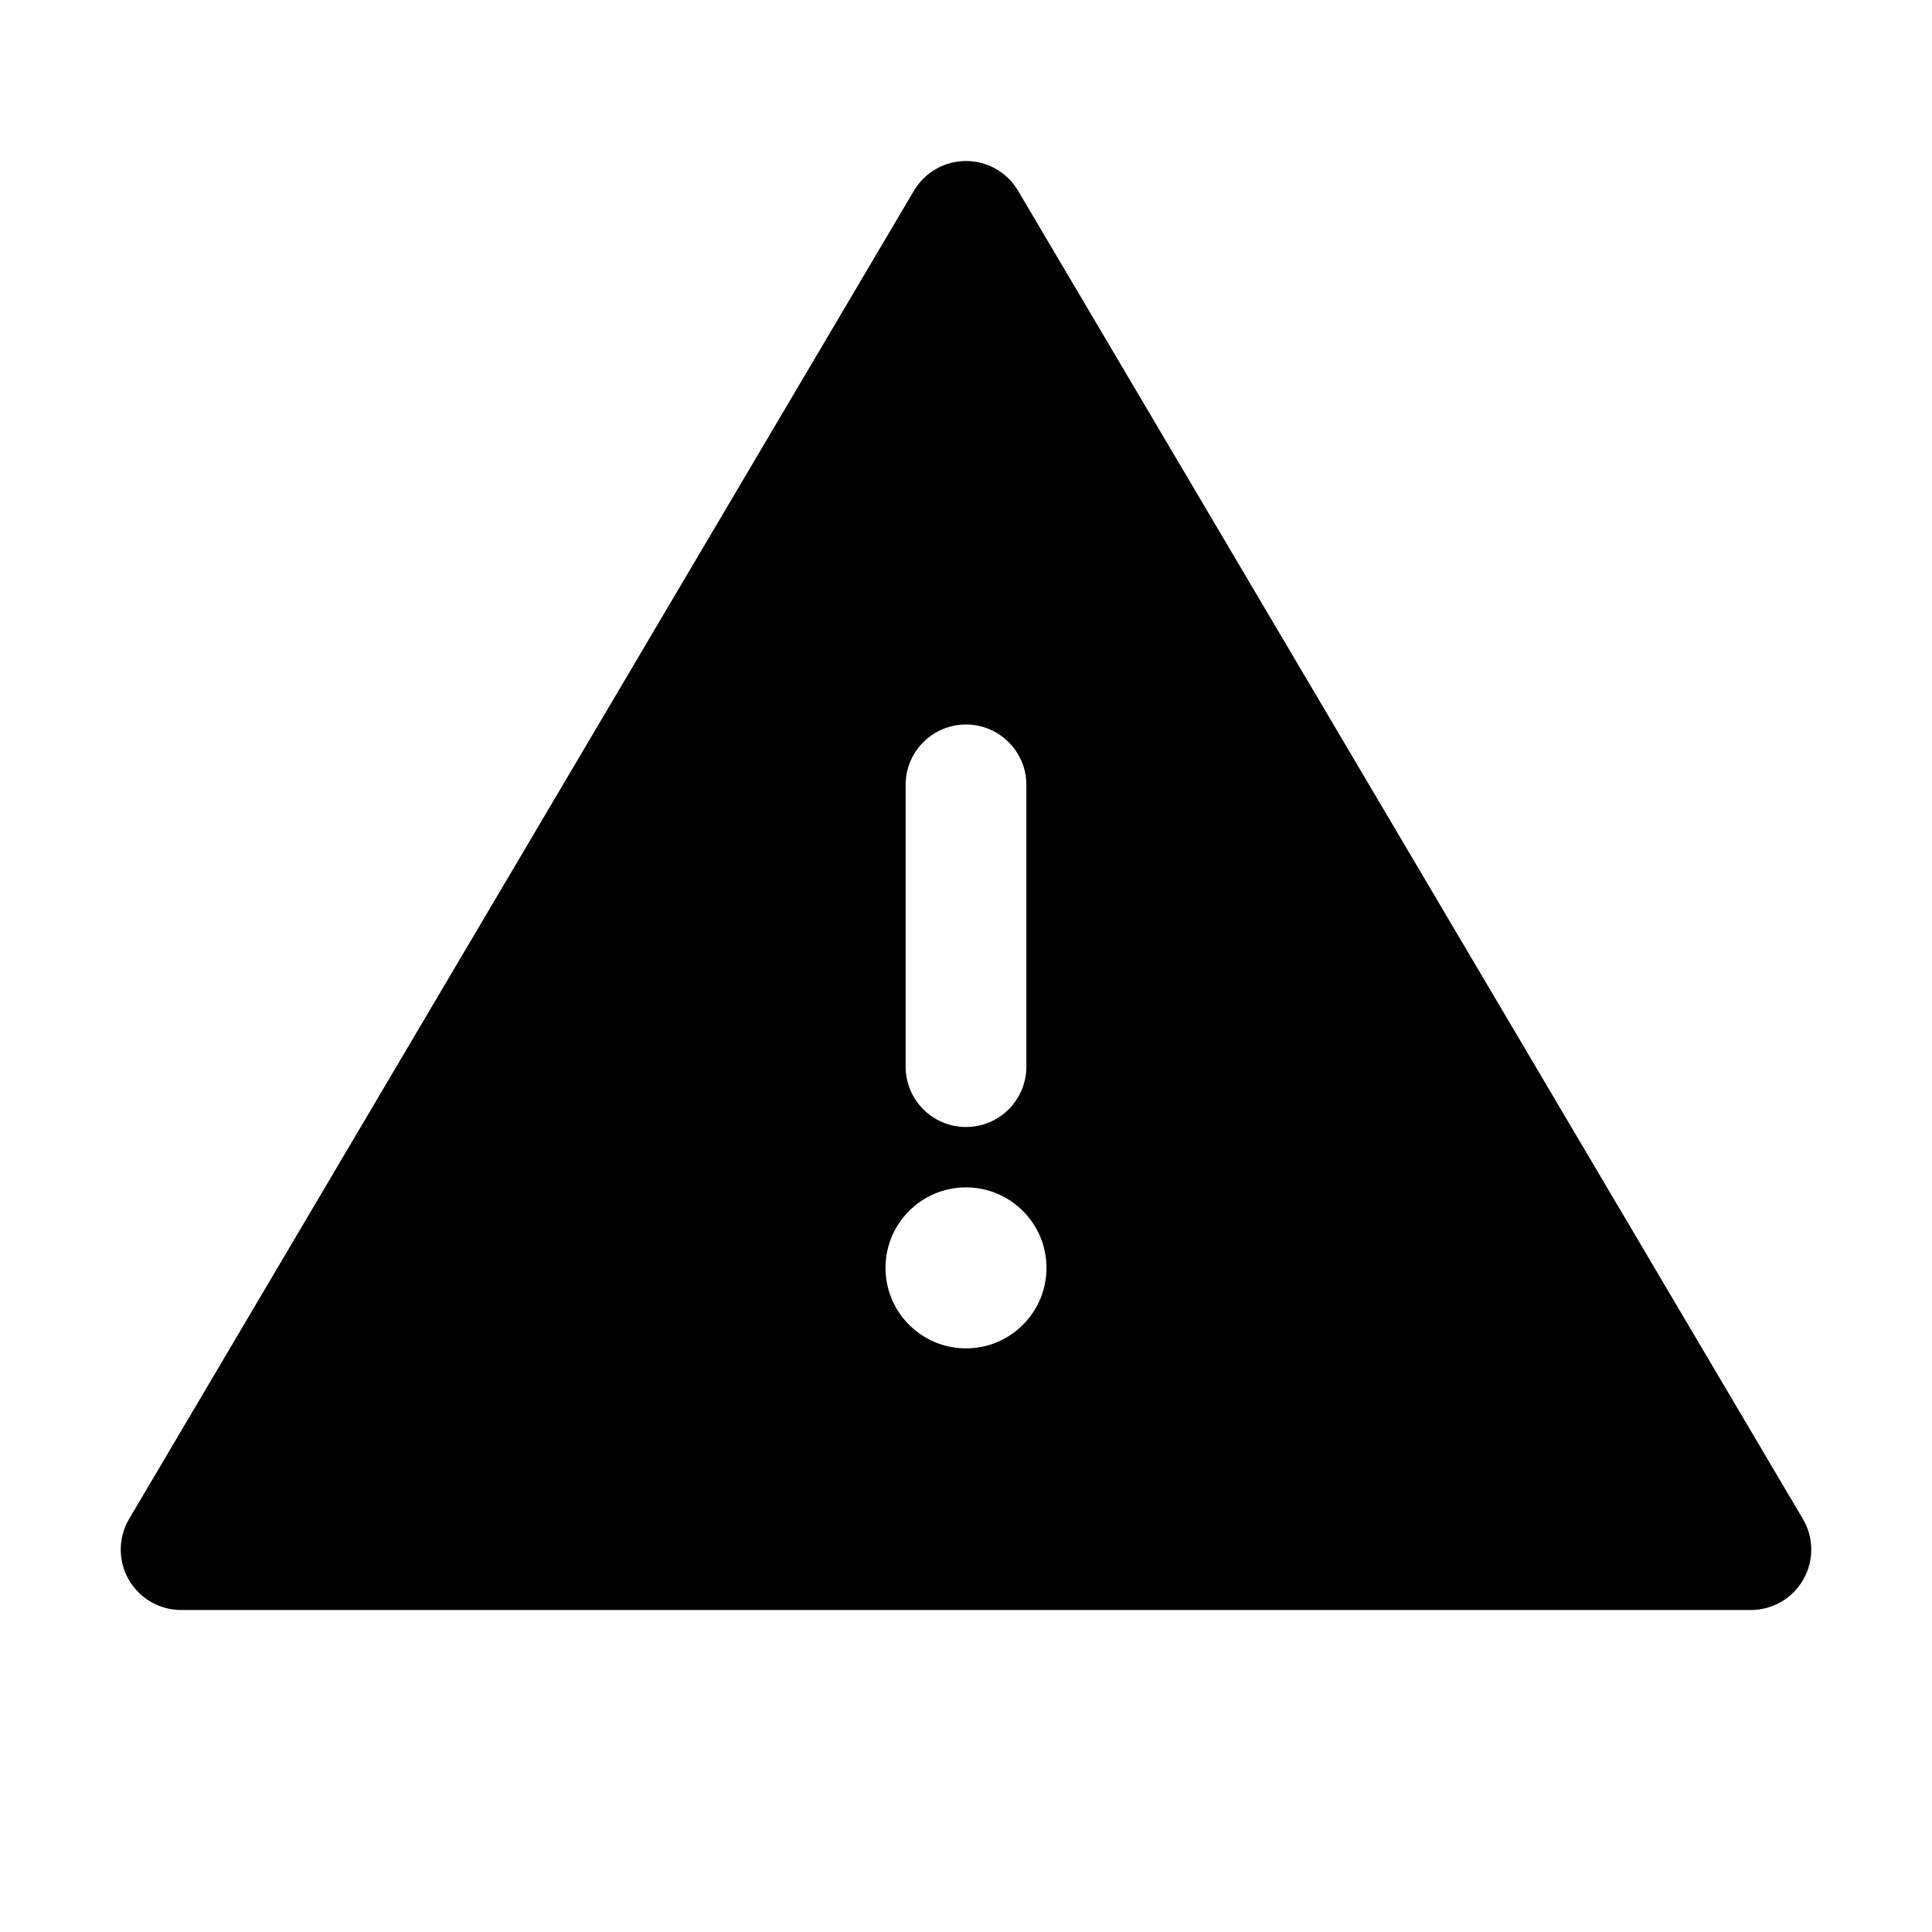
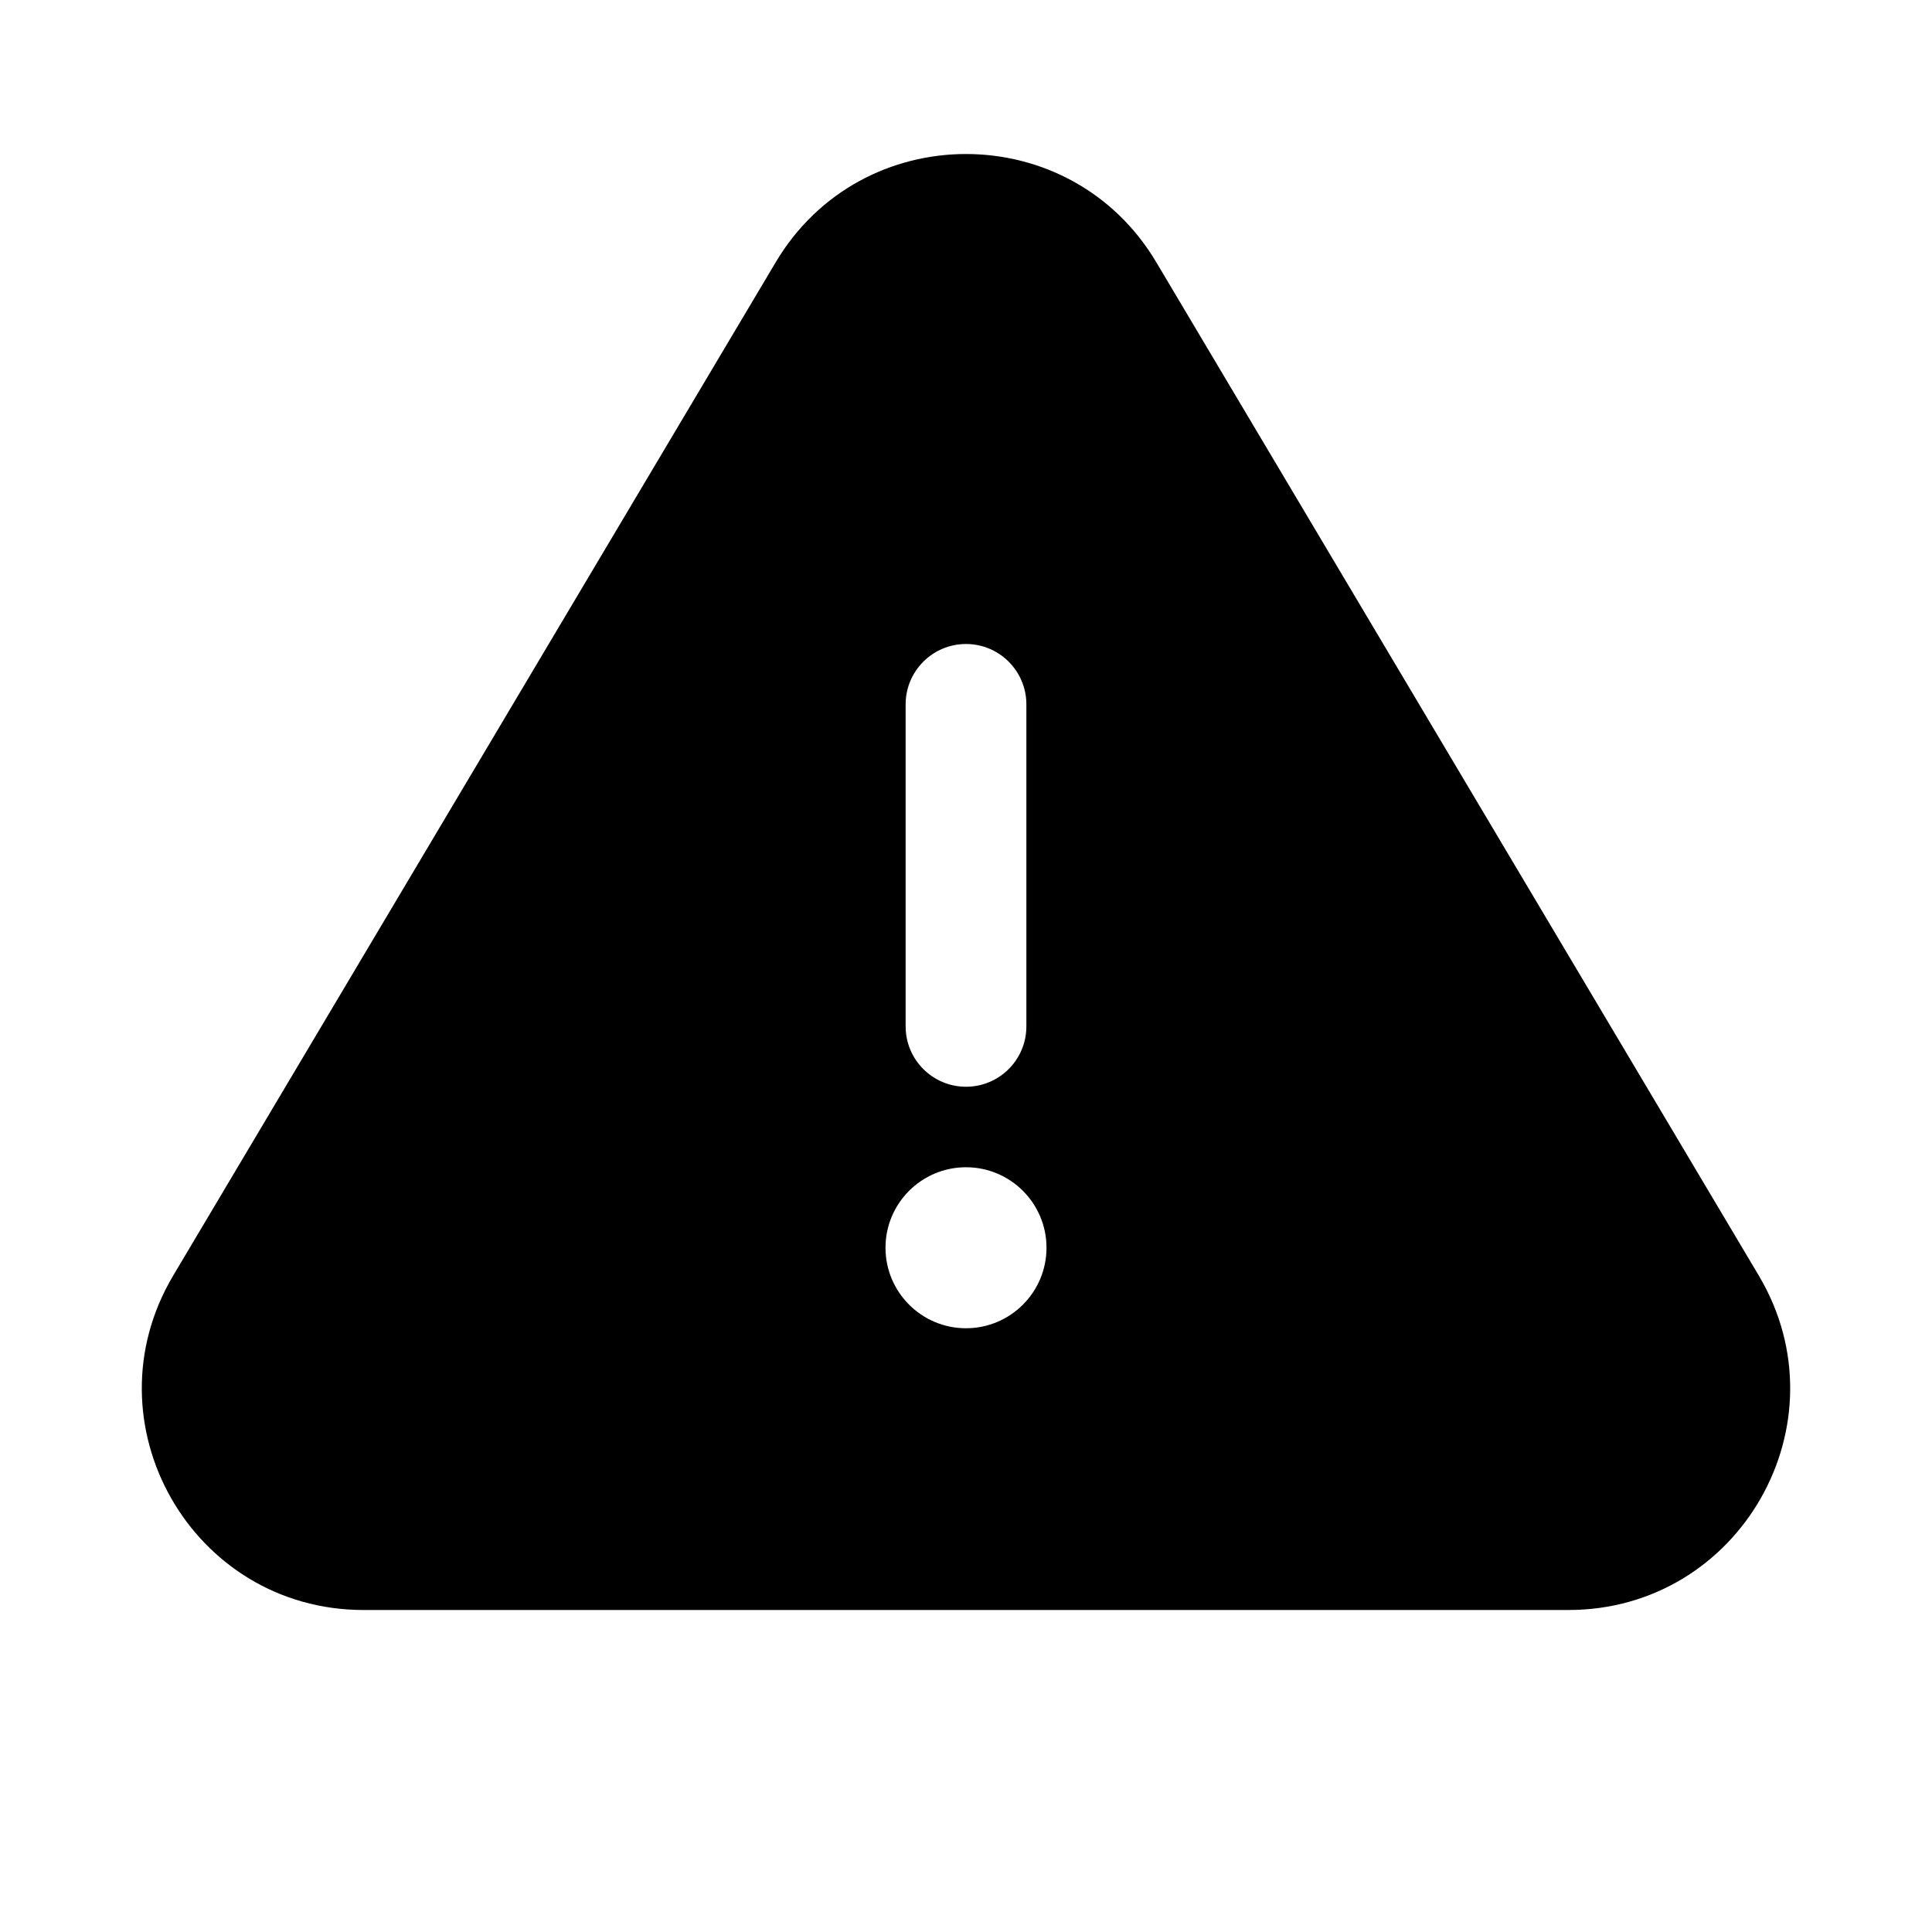
<svg xmlns="http://www.w3.org/2000/svg" fill="none" width="24" height="24" viewBox="0 0 24 24">
-   <path fill-rule="evenodd" clip-rule="evenodd" d="M12 2C12.265 2 12.511 2.14 12.646 2.368L22.396 18.869C22.533 19.1 22.535 19.388 22.401 19.622C22.268 19.856 22.019 20 21.75 20H2.25C1.981 20 1.732 19.856 1.599 19.622C1.465 19.388 1.467 19.1 1.604 18.869L11.354 2.368C11.489 2.14 11.735 2 12 2ZM12 9C12.414 9 12.75 9.336 12.75 9.75V13.25C12.75 13.664 12.414 14 12 14C11.586 14 11.25 13.664 11.25 13.25V9.75C11.25 9.336 11.586 9 12 9ZM13 15.75C13 16.302 12.552 16.75 12 16.75C11.448 16.75 11 16.302 11 15.75C11 15.198 11.448 14.75 12 14.75C12.552 14.75 13 15.198 13 15.75Z" fill="currentColor" />
+   <path fill-rule="evenodd" clip-rule="evenodd" d="M9.636 3.258C10.702 1.465 13.298 1.465 14.364 3.258L21.848 15.845C22.938 17.678 21.616 20 19.484 20H4.516C2.383 20 1.062 17.678 2.152 15.845L9.636 3.258ZM12 8C12.414 8 12.75 8.336 12.75 8.75V12.75C12.75 13.164 12.414 13.5 12 13.5C11.586 13.5 11.25 13.164 11.25 12.75V8.75C11.25 8.336 11.586 8 12 8ZM13 15.5C13 16.052 12.552 16.5 12 16.5C11.448 16.5 11 16.052 11 15.5C11 14.948 11.448 14.5 12 14.5C12.552 14.5 13 14.948 13 15.5Z" fill="currentColor" />
</svg>
